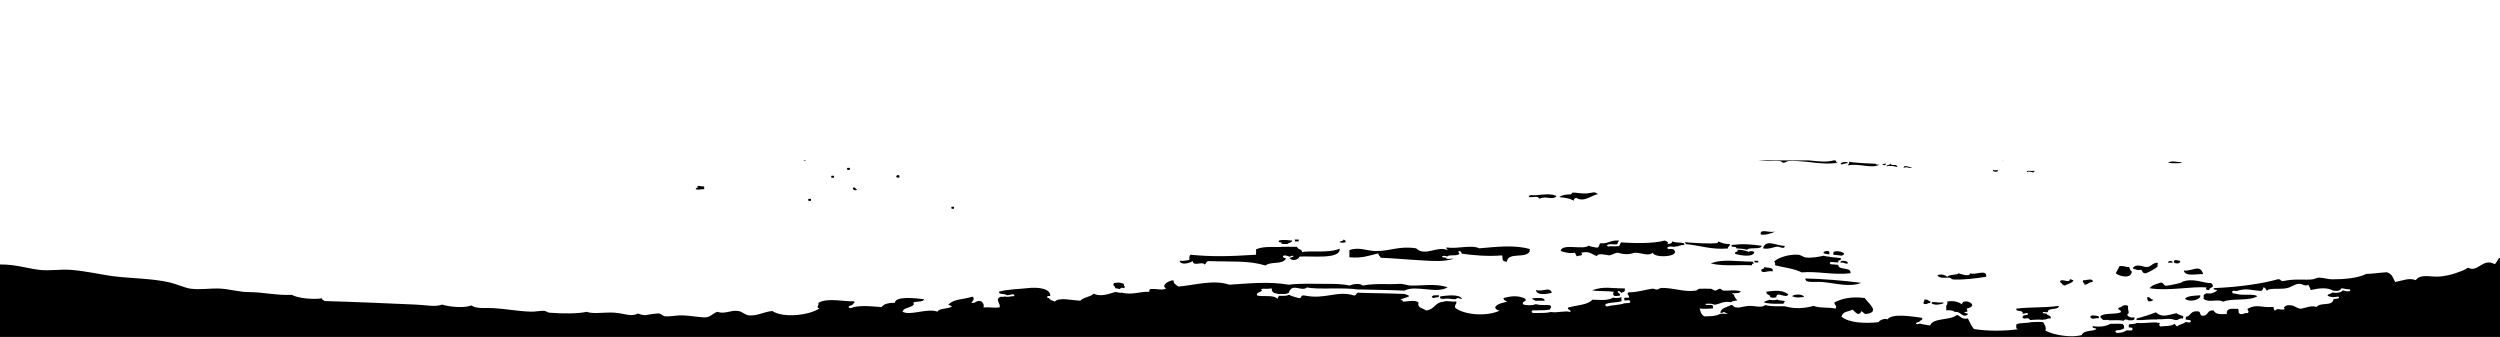
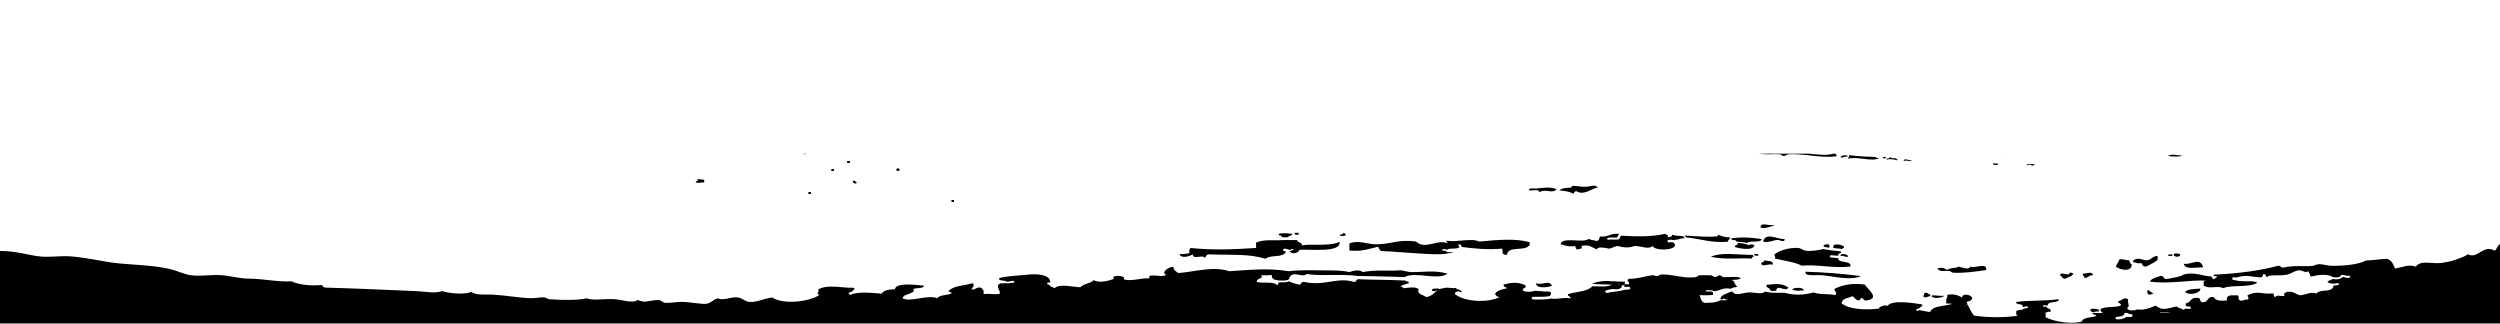
- <svg xmlns="http://www.w3.org/2000/svg" id="Layer_1" viewBox="0 0 1484 200">
-   <path class="spirit-brush__painted-edge-bottom-path" d="M413 112.3c-.4-.8 2.8-1.3.7-1.6 1-.8 1.6 0 4.3 0v1.6c-3-.1-2.8.7-5 0zm65.6-17.1c-.4.2-.9.4-1.5.3v-.3h1.5zm1.3 22.9h1.4v1h-1.4v-1zm13.7-13.7h1.4v1h-1.4v-1zm9.4-4.7h1.4v1H503v-1zm3.5 11.6c1.6-.3 1 1 2.2 1-.3 1.3-3.3.4-2.2-1zm27.4-6.9v1c-3.5.6-1.3-2.7 0-1zm31 18.4h1.4v1h-1.4v-1zm96.4 45.2c2.7-.4 3.5-.4 5.8.5.1.6-.1 1.5.7 1.6-.5 2-2.4-.4-2.9 1.5-.3 0-.7-.1-1.1-.2-.5-.1-1.1-.3-1.8-.3-.2-1.9-1.9-1.3-.7-3.1zm97.9-25.2c2.8-.8 5.9-.1 7.8 0 0 .1 0 .2.1.2-.4 1-2.1 1-2.8 1.8-.6.1-1.3.1-1.9 0h-1.7c.9-1.6-2.4-.3-1.5-2zm9.5.2c0-.3-.1-.5-.2-.8h2.4v1.1h-2.2c-.1-.1 0-.2 0-.3zm-68.5 11.8c2.5.2 4-.2 5.8-.5-.1-1.3-.1-2.5.7-3.1 11.9 1.2 22.3 1.1 38.9 0V148c4.9-2.2 11.5-1 15.7-1.5h1.8c.6 0 1.3 0 1.9-.1v.1h5c0 1.7 3.1 1.2 2.9 3.2 3.9-1.2 15.9.8 22.3-2.1.8 6.6-17 4.2-23.8 4.7-.5 1.8-4.2 3-5.8 1l-.2-.1.1-.1c.5-.1.9-.3 1.2-.4.3-.1.5-.2.8-.3s.4-.2.3-.4c-.1-.2-.3-.3-.6-.2-.4.1-.7.2-1 .3s-.5.2-.9.3c-.1-.1-.2-.1-.3-.2-.4-.2-1.2-.4-2.1-.6-.6-.1-1.1.2-1.3.6-.1.4.2.8.8.9.4.1.8.2 1.1.3h-.1c-2.1 4-8.9 1.5-12.2 4.2-10.3-3.1-19.7-2.1-33.8-2.6-1.5.1-1.4 1.4-2.2 2.1-1.6-2.3-6.8 1.4-7.2-2.1-1.9 1.2-7 2.7-7.8-.2zm95-11c.1-1 2.4-.4 2.2-1.6.9.2 1.5.7 1.4 1.6-2.2.4-1.4.4-3.6 0zm59.1 31.5c0 .1-.1.1-.1.2s-.1.2-.1.4-.1.3-.2.5c-2-.1-2.6 1.1-4 0 .1-1.4 2.4-1.1 4.4-1.1zm10 2.1l.1.1c-1.1.2-2.2.1-3.3-.1-1.5-.2-3.1-.3-4.8.2l.1-.2c-.5-.1-1.4 0-1.4-.5l-.4.1c.2-.3.3-.7.4-1v-.1c2.9-.3 11.5-1.7 12.9 1.6-1.8-.2-2.2-1.1-3.6-.1zM801 152.7v-4.2c5.3-2.1 10.6.4 15.1.5 9 .3 13.8-3.2 24.5-1.6 5.4 5.2 12.8-1.8 18.7 1.1 0-.7-.9-.7-.7-1.6 6.8 1 14.9-1.8 19.4.5 11.2-1 21.8-2.1 30.2.5.1.6-1 .8 0 1.1-2.3 4.9-13 .3-13.7 6.3-3.8.1-2.1-2.7-2.9-3.7-8.1.7-16.7 0-23.8-1h-.1v-.1c-.1-.4-.3-.8-.8-1.3-.2-.2-.7-.2-1-.1-.3.2-.3.5-.1.7.3.2.4.5.5.8-.9 1.6-5.6.4-7.1 1.5l.1.2c-.9-.3-1.6-.5-2.7-.4-.3 0-.6.2-.5.5 0 .2.3.4.6.4.8 0 1.3.1 2 .3h-.2c.1 1.2 3 .2 4.3.5-5.2 1.8-12 1.4-18 1-8.3-.4-18.4-1.4-25.2-1.6-.3-1-1.5-1.3-1.4-2.6-6.3 1.5-9.6 3-17.2 2.3zm115.9 25.8h-4.3v.1c-.5-.1-1-.1-1.5-.1-.1-.8-1.8-.4-1.4-1.5 2.9 0 7.1-.8 7.2 1.5zm4.3-4.8c-2.3.9-9.3 1.9-9.4-1.6 3.9 1.5 7.9-2.3 9.4 1.6zM907.5 117c-.1-1.9 3.2-.9 4.3-1.1 3.9-.4 9.1-1.2 12.2.5-2.7 2.8-6-.5-10.1 1.6-1.3-1.9-2.4-.8-6.4-1zm26.7 2.1c-3.2-1.6-4.2-1.5-8.6-2.1 1.8-1.4 3.8-1.5 6.5-1.6.8 0 1.1-1 1.4-1.1 1.2-.1 5.9.8 8.6.5 4.1-.4 4-1.4 6.5.5-3.1.1-8.3 5.2-13 2.1-.9.4-1.5.8-1.4 1.7zm28.8 54.6l-.1.3-1.6-1.1c-.3-.2-.7-.2-.9 0s-.3.5 0 .7l1.2.9v.9h.1c-1.3.3-2.7.5-3.9.1l.3-.1c-.8-.8-.8-1.3 0-2.1-3.4-.8-10.2-.2-13-1 7.3-2.6 11.3-1 19.4-1.1v1.4c-.2.2-.4.4-.5.7l-.1.1-.1-.1c-.6-.1-1 0-.8.4zM947.8 147c1.8 0 1.2-2 2.2-2.6 4.9.4 5.8-2 10.8-1.6l.3.1c-.5.5-.7 1-.9 1.5l-.3.6c-.7.1-1.5.1-2.2 0-1 0-2.1-.1-3.2.2-.4.1-.7.4-.5.7.1.2.4.4.8.4h.2c.8-.2 1.7-.2 2.7-.1 1 0 2 .1 3.1-.1l.4-.1.1-.3c.2-.4.4-.7.5-1s.2-.6.4-.8c8 .5 18.8.8 26-1.1 1.3.5 2.8 1.2 1.4 2.1 1.4-.2 3.1-.2 2.9-1.6 2.9 1 3.9.4 6.9 1 .2.3.4.7.5.9l.1.2h-.2c-3 0-2.2.8-5.8 1l.1.2c-.2 0-.4-.1-.7-.1-1-.2-2.1-.3-3.1 0-.5.2-.7.6-.4 1 .2.4.9.5 1.3.3.4-.1 1.1 0 1.8.1h.3c5.2 4.6-11.4 5.6-12.2 2.1-2.7 2.3-6.1.1-10.8 0-3.4 1.3-6.7 1-10.1 0-2 .3-3.1 1.3-5 1.6-1.4-.2-7.1-1.7-7.2.5-3.7-1.5-4.3-3.1-9.4-2.1 1.5 1.9-.7 1.6-2.9 2.1.2-1-.8-1.2-.7-2.1-3.8.6-5.5-.1-8.6-1 .6-4.8 13.6-.4 16.6-3.2 1.2.7 3.2.8 4.8 1.2zm52.9-2.1c-.1-.3-.3-.8-.7-1.2l.4.1c6.6.5 13.7 1 18.7.5.6-.1.8-.5.7-1 2.8 1.1 4.1 1.6 7.2 1.6-.1.1-.1.1-.1.2-.1.4-.2.7-.3.9l-.2-.1c0 .7-.9.7-.7 1.6-10 .8-15.9-1.7-25-2.6zm30.7 3.3c2.4.1 4.2.4 5.8 1h.4l.2.4c.9-.7 2.6-.7 3.6 0-.7 3.7-9.9 1.7-11.5 1-.5-1.5 2.3-.7 1.5-2.4zm8.6 9.3c-7.6-.5-16.2.8-24.5-1.1 7.1-2.9 15.3-1.1 24.9-1.1.1.2.2.4.4.6l.3.6-.5-.1c-.4.1-.7.4-.6 1.1zm-12.2-11.6c0-.2.1-.3.1-.5 7.2-.8 11.2-.4 17.9.5-.5 2.4-6.6.8-8.6 2.1l.1.3c-1.8-.5-4.1-.8-6.8-.9l.2-.4c-.5-.8-2.9-.1-2.9-1.1zm13.9 9.8c-.2-.3-.4-.6-.6-1l.4.1h2.2v1h-1.8c-.2 0-.2 0-.2-.1zm5.5 2.8c1.9.7 5.8-.1 5 2.6-3-.6-4.9 1.1-6.5 0-1-2 2-1 1.5-2.6zm6.5-21c-2 1-6.5 2.4-8.6 1.6-.2-3.6 4.5-.8 8.6-1.6zm5 42.5l.2.3h-2.8c-3 0-6.2.1-9-.8l.1-.1c.6-.9 2.3-1 3.4-1.5.6.2 1.2.3 1.9.3.8 0 1.7-.1 2.7-.4v.1c.9.7 3.4.3 4.3 1-.1.6-.7.7-.8 1.1zm.7-34.1c.1 2.5-3.2.4-4.3.5-2.4.2-5.1 1.8-8.6 1 1.8-5.9 8.1-1.3 12.9-1.5zm-5 30.4l.2.1c-1.5.4-2.7.5-3.6 0-.1 0-.1 0-.2-.1v-.1c0-1.5-2.7-1.1-2.2-3.1 5.6-.6 9.2-1.1 13 1.6-1.5 3-6.7-2.2-7.2 1.6zm16.5 0c-3.4.3-4.7.6-7.2-.5 1.5-1.3 6.5-1.4 7.2.5zm14.9-25.3c-1-.1-2.1-.2-3.1-.6-1.3-1 2.4-2.1 3.2-.9v.1c.1.5.1.9-.1 1.4zm-38.6-55.5l-3.6-.3h30c5.5.6 10.9 1.2 14.8 0h1.1c.6.4.2 1.5 1.6 1.4-5.8 1-12.5.2-18-.5-2.6-.3-9-.8-11.5-.5-1.3.2-1.9 1.1-2.9 1-1 0-1.1-1-2.2-1-3.1-.3-6.1.2-9.3-.1zm46.1 56.2l.1.1c-1.1-.2-2.2-.3-3.3-.4-.7-.1-1.3-.1-1.9-.2.1-.5.1-1 .2-1.5v-.1c1.9-1.5 9.2.8 4.9 2.1zm3.5-55.1v.2c-.4 0-1.4.2-3.6.8-2.2-.9 3-2.1 3.6-1zm-3.5 58.2c1.8.1 3.7.1 3.6 1.6-2.2.4-2.1-.9-4.3-.5h-.1c0-.3 0-.5.1-.7.2-.1.4-.2.7-.4z" />
-   <path class="spirit-brush__painted-edge-bottom-path" d="M1069.5 161.7c-4.2-2.2-10.4-2.9-15.8-4.2-.1-.8.3-2-.7-2.1 2.2-2.4 8.8-4.6 14.4-4.2 1.6.1 2.8 1.3 4.3 1.6 3.4.5 7.9-.3 10.7-1 1.3.4 2.5.5 3.7.6.1.1.3.1.5.2h.6c.9.2 1.8.2 2.8.3s2 .2 2.9.4l-.2.1v.5l.3.1c-.4.2-.8.4-1.1.5l-.5.2-.1.2c-.1.3-.1.6-.1.9-.6 0-1.3-.1-1.9-.1-.7-.1-1.3-.1-2.1-.2-.6 0-1 .3-1 .7s.4.7 1 .7 1.2.1 1.8.1c.7.1 1.4.2 2.2.2-.2 3.5 8 1 7.2 5-10.4 1.2-19.9-1.4-28.9-.5zm2.9 5.2c-.4-.4-.8-.9-.7-1.6 9.5.2 22.6 1.2 33.1 2.6-6.6 2.8-15.4.2-23-.5-3.4-.3-6.6.4-9.4-.5zm25.2-70.3V96c.9.2 4.2.8 15.8 1.2.1.6 1.1.6 2.2.5-3.9 2.7-12.6-1-18.7.5 2-3.6.7-1.6.7-1.6zm21.6.5l.5.1c-.3.3-.6.6-.8.9-1.6-.3-2.7-.4.3-1zm.5 1.6c.2-.2.3-.4.5-.6 1.1 0 1.6-.5 1.9-1 .6 1.8 3.6-.3 4.3 2.1-2.2-.6-4.6-1-6.5-.5h-.2zm10.3 1c.1-2.4 3.3-.1 5-.5-1.4 1.3-3.1-.7-5 .5zm12.2 78.2c2.3-.5 2.2.8 3.6 1h.2c-.2.3-.3.7-.3 1-1.7-.2-1.5 1-3.5.5-1.3-.9.4-.8 0-2.5zm4.4 2.2c0-.2.1-.5.2-.7 1.3-.4 4 .5 6.8.1v.6c-2.5.8-5 1.2-7 0zm20.8 3.1c.9 2.3.6 1.6-1.4 2.1.2.7 1.6.6 2.2 1-.1.5-.7.8-1.2 1h-.1c-1.1.3-1.8-.1-2.8-.9-.8-.6-1.9-1.4-3.5-1.3-.1 0-.2 0-.3.1-.7-1-2.8-1.1-5-1v-2.6l-.1-.1c.8-.6.9-1.7.7-2.5h.1c3.3-.7 6.3.1 8.6 1.6.6-4.3 11.4.7 2.8 2.6zm-17.3-20c3-.6 4.3 0 5.8 1.1 1.5-1.7 6.1-.8 6.5-2.1 1.4.3 6.5 2.5 7.2 0 2.6 1.4 10-2.8 9.4 2.1-6.1.9-13.2 1.9-19.4 1.6-1.4-.1-1.5-.9-2.2-1-2-.4-6.5.9-7.3-1.7zm33.1-62.4c1.5.9 1.4-.4 2.9.5.2.9-4 .9-2.9-.5zm4.8-5.6h1.6c-.1.1-.9.1-1.6 0zm15.4 7.1c-1.5-1.6 3-.4 4.3-1-.3 2.4-3.4-.6-4.3 1zm-6.5 80.9c9.1-1.1 14.4-.3 25.2-1.6 0 2.8-6.7.7-6.5 3.7h-.7l.1.1h-.2c-.4-.1-1-.2-1.7-.2-.3 0-.5.2-.5.4s.2.4.5.4c.6 0 1.1.1 1.5.2.2 0 .3 0 .5.1l-.1.2c.6.9 2.9.7 2.2 2.6-2.2-.4-2.1.9-4.3.5l.1.3c-2.4-.3-4.8-.2-7.1 0-.4 0-.7 0-1.1.1l.1-.3c-1.2-1.7-2.7.1-4.3-1 0-.7.3-1.1.6-1.5.3 0 .5-.1.8-.1.6-.1 1.1-.1 1.5-.3.3-.2.4-.5.2-.8-.2-.2-.7-.3-1-.1-.1.1-.6.1-.9.2-.4 0-.8.1-1.2.2l.1-.2c.3-2.4-4.4-.7-3.8-2.9zm25.9-15.8c.3-2.8 5.8 1.2 5.8-1.6 1.2-.1 1.2.5 2.2.5-.6 1.9-3.4 2.1-5 3.2-1.8-.1-1.7-1.6-3-2.1zm13.7-1c2.2 0 5.9-1.6 5.8 1-2.6-.1-2.6 1.6-5 1.6.2-1.3-1.4-1.1-.8-2.6zm9.3 21.4c0 .5.1.9.2 1.1h-.1c-2.8-.2-3.7 1.1-5-.5-.6-1.9 3.9-1 4.9-.6zm10.1-25.6c.7-1.4 1.6-2.7 2.2-4.2 2.7-.4 3.4.6 5.8.5h.1c-.1.1-.1.3 0 .4.2.7.5 1.3.8 1.7.1.2.4.3.6.4v.1c0 4.6-7.3 3.1-9.5 1.1zm-8.8 26.8c-.1-.1-.2-.4-.3-1.3 2.2-2.2 9.2-.8 12.1-2.4.5-1.6-2-1-1.4-2.6 2.6-.3 2.6-2.5 5.8-1.1-.6 2.7 1.4 4.1-.7 5.2.6 1.1 1.8 1.9 4.3 1.6l.2-.1-.3 1.5c-1 .4-2.3.4-3.6.3l.1-.2c-2.2-.4-1.5-.4-2.8.5-2.1-.4-4.2-.4-6.2-.3-.9 0-1.8.1-2.6 0l.1-.2h-3.6c0-.5-.6-.6-.7-1l-.4.1zm31.2-11.1c-.5.7-1.5 1-2.9 1-.6-.6-1-1.4-.7-2.6 2 0 1.6 1.6 3.6 1.6zm-11.9-18.3l-.3-.6c2.3-2.8 6.2-.5 7.8-.5 3.2.1 3-2.1 6.5-2.6 1.4.3-.9 2.8.7 1.6-.1 1.2-4.6 3.6-7.2 4.7-2.3.2-2-1.3-2.9-2.1-2.6.6-2.8-.3-4.6-.5zm23.3-3.7h-2.8c.2-1.1 1.6-1.2 2.6-.7.1.2.1.4.2.7zm4.4-1.1c.5 1.8-2.4 1.9-3.5 1.1-.1-.4-.2-.8-.3-1.1h.2c1.4-1 1.8 0 3.6 0zm-7.2-58.2c2.4-1.7 6.4.1 7.9-.5 1.4 1-5.5 1-7.9.5zm-6.5 92.9l.1.2c-2.1-.2-4.3 0-6.4.1-1.9.2-4 .3-5.9.2 0-.3.1-.7.2-1 4-1 7.8-2.2 11.3-3.6 3.6 3.1 6.3 1.9 12.2.5 1 .9 2.9 1.2 4.1 1.9 0 .4-.1.9-.2 1.3 0 0-.1 0-.2.1l-.2-.2c-2.1-.1-2.2 1.2-4.3 1-3.3-1.4-5.8-.3-10.7-.5zm25.7-14.2c.1.4 0 .7-.2 1.1v.1c-1.7 1.9-6.3 2.8-8.9.9 1.2-1.8 5.6-1.9 9.1-2.1zm-9.8-14.7c5.2.6 9.6-4.2 11.5 2.1-4.5-.1-10.7 1.6-11.5-2.1zm-14.4 7.4c2.1-1.1 2.2 1.3 3.6 1.6 1.3.2 12.3-2.3 9.4-2.1 6.6-3 13.9.9 17.3.5 1 .3 1.3 1.1 1.4 2.1-.3.2-.6.3-.9.6-.8.2-1.3.7-1.3 1.5-.5 0-1 0-1.5-.1-.3-.7-.8-.8 0-1.5-9.1-.7-23 2.3-33.8.5 1-1.7 3.5-2.4 5.8-3.1z" />
-   <path class="spirit-brush__painted-edge-bottom-path" d="M1484 153v47H0v-43h.5c8.6-.1 16.5 2.5 23 3.2 6.3.7 12.1-.5 18.7 0 8.2.6 18 2.8 24.5 3.7 10.8 1.4 23.2 1.3 33.8 3.7 3.6.8 9.2 3.2 12.2 3.7 6 .9 11.9-.3 18 0 5.7.3 11.2 2.1 17.3 2.1 8.2 0 16.7 2.1 25.2 1.6 3.8 2.1 12.5 2.9 18 2.1-.2 1 1 1 1.5 1.6 18.1.5 38 1.4 54 2.1 5.8.2 11.4 1.6 15.8 0 4.1 1.4 13.3 2.2 17.3.5 3.1 2.2 8.2 1.3 13 1.6 7.3.4 14.9 1.9 22.3 2.1 2.6.1 5.4-.6 7.9-.5.8 0 2.2 1 2.9 1.1 8.3.7 17.7.6 22.3-.5 4.1 1.5 10.6.1 16.6.5 5.5.4 10.4 2.7 13.7.5 1.4.4 2.6.9 4.3 1 1.9-.2 6.4-1.2 8.6-1 .4 0 2.6 1.5 2.9 1.6 2.3.4 7.5-.5 9.4-.5 5.7-.1 12.9 1.6 15.8 1.1 3-.6 4.2-2.8 6.5-3.2 4.2 1.6 7.7-1.2 12.2-.5 2.4.3 4 2.4 6.5 2.6 4.8.4 8.4-2 13.7-2.6 6.9 4.5 22.5 2.4 28.1-1.6-2.6-.5-.1-1.3-.7-3.2 5.1-3.3 16-.6 20.9-1 1.5 1.1-.3 1-.7 2.1l.1.1c-.7.2-1.2.4-1.7.5-.5.2-.8.7-.5 1 .2.3.6.4 1 .4.2 0 .3 0 .5-.1.4-.1.8-.3 1.3-.5 5.4-1.1 10.1-.5 16.6 0 1.6-2.3 5-2.5 7.9-2.6.5-4.2 12.7-2.6 17.3-2.1-.3 2-4.9 1-6.5 2.1 2.1 1.8-3.3 2.8-5 3.7-1 .5-1 1.7-1.5 1.5 4.6 2.9 14.5-2.2 21 .1 1.1-2.3 6.8-1.4 8.6-3.2-.8-.3-1.6-.6-2.2-1 3.7-3.5 8.5-2.9 14.4-4.7 1.6 1.2 0 2.6-.7 3.7 2.9.4 2.5-1.7 5.8-1 1 .9 1.9 1.8 1.4 3.7 3.9-.3 5.8.4 9.4 0 1.4-1.8-3.1-4.7.7-6.3h2.2l.1-.3c.6.2 1.2.3 1.8.3.9 0 1.7-.2 2.4-.3.2 0 .4-.1.5-.1h.1c.3.2.8.1 1-.1.2-.2.2-.6-.2-.8l-.6-.3-.3.1c-.3 0-.6.1-1 .2-.9.2-1.7.4-2.5.3-.8-1.2-4.8 0-4.3-2.1 4.9-1.4 12.2-1.5 17.3-2.1s13.4 0 13 4.7l.1.1c-.3-.1-.7-.1-1-.1-.4-.1-.8.1-.9.5s.2.6.6.7c.2 0 .4 0 .5.1.6 1.1 2.1 1.5 3.5 2 2.3-2.7 10.2-.7 15.1-.5 1.7-2.1 6.2-2.2 7.9-4.2 4 2.1 9.3.1 12.9-1 .3 0 .7.1 1.1.2.6.1 1.2.3 1.9.3.2 0 .4 0 .6-.1 6.5 1.6 10.6-.7 16.5-.5.1-.6-.1-1.5.7-1.6 4.4-.4 6.8 1.1 9.4-.5-3.5-1.2 1.3-4.8 4.3-4.7.1 2.1.9 2.2 2.9 3.7 9.7-.8 20.8-4.3 30.2-1.1 12.3-.8 23.4-2 35.3 0 6.9-.9 14.5-.5 21.6-.5 5 0 10.2 0 14.4 1 2.5-1 6.4-1.5 7.9 0 7.8-1.5 15-.5 21.6-1 2.5-.2 4.7 1 7.2 1 6.6.2 14-1.4 21.6 1-6.2 4.2-19.1-1.6-25.6 2-4.5-.2-9.1-.3-13.5-.4l-13-.3c-.2 0-.3 0-.5.1-9.7-1.5-24.1.2-30.9-1.3-3.2 2.9-8.7-3.1-10.8 3.2v.1h-.1c-1.3.7-2.6.7-4.2.6h-2.3l.1-.2c-2.5-.1-3.7-1.1-3.6-3.1-3.7.6-4.5-.2-6.5.5 2.6 1.6-3.3 1.4-2.2 3.7 3.8 1 9.7-.7 12.2 2.1-.2-.9.7-1.1.7-1.9h1.5c1.5 0 3 .1 4.6-.6 1.8.9 3.8 1.5 6.2 2 1.4-.2.6-2 2.9-1.6 12.4 2.6 19.5-3.2 29.5 0 1.6 0 1-1.7 2.7-1.7.1 0 .3.1.5.1h.5c4.2.2 8.5.2 12.6.3 4.5.1 9.1.2 13.6.4h.5c.2.8 2.3.3 2.1 1.5-1.6.8-3.9 1-5 2.1.9.1 1.7.2 1.4 1 3.3-.2 7.3-1.2 9.4.5-1.1 3.4 2.8 3.2 4.3 4.7 5-.4 5.1-4.3 9.5-5.1h.5c.1 0 .2-.1.2-.1h.6l-.2-.1c1.3-.4 2.6-.2 4-.1 1.1.1 2.3.2 3.5.1.3 1.7-1.3 1.9-.7 3.7 5.5 4.4 19.1 5.3 26.6 1.6-1.8.1-2.2-.8-2.9-1.6.5-2.7 6.1-3.1 7.2-3.7-1-.5-2.3-.8-2.2-2.1 3.8-1 8.6-1.9 13 .5.9 2.1-2.4 1.1-1.4 3.2 1.3.8 5.8.8 7.2 0 .3 0 .7 0 1.1.1 3.5 1.1 10.6-1.2 7.6 3h.1c-2.3.5-4.7.5-7.2.5h-2.7c-.6 0-1.1.4-1 .8 0 .4.5.8 1.1.8h2.6c2.6 0 5.3 0 7.8-.6 3.6.7 8.2-1 11.5 0 .5-1.6-2-1-1.4-2.6 4.9-1.5 11.8-1.5 14.4-4.7 5.6.1 8.4.7 12.2-1.1l-.1-.2c.7.2 1.4.3 2.2.3 1.1 0 2.2-.2 3.2-.5l-.1.2c-.1.1-.2.3-.2.5 0 .5.1 1.1.2 1.7-1.3.4-2.8.6-4.3.7-1.6.2-3.2.3-4.7.8-.6.2-.9.7-.6 1.1.2.3.6.5 1.1.5.1 0 .3 0 .4-.1 1.3-.4 2.7-.5 4.2-.7 1.8-.2 3.6-.4 5.3-1 .7-.1 1.6-.2 2.6-.2.7 0 1.2-.4 1.1-.9 0-.5-.6-.8-1.2-.8s-1.4.1-2.2.2c-.1-.5-.1-.9-.2-1.4.4-.5 1.8-.2 2.8-.3.5-1.4-.8-1.4-.8-2.4.2-.3.5-.6.7-.9l.1.1c4.9.1 9.4-1.5 13.7-2.1 1.3-.2 2.3.6 2.9.5 1.2-.1 1.9-1.1 2.9-1 7.6 0 13.2 2.6 20.2 1.6 1-.1 1.2-1 2.2-1.1 1.6-.1 4.6 0 6.5 0 1.4 0 1.4.9 2.9 1.1.6 0 2.1-1.2 2.9-1.1.6.1.8 1 2.2 1.1 3.2.2 6.7-.7 10.1.5-.6.8-1.8 1.1-3.6 1l.1.3c-.4-.2-.7-.3-1.1-.3-.2 0-.5.1-.5.3-.1.2.1.4.4.4.1 0 .3.1.5.1.3 1.5 1.1 2.5 2.1 3.5-1.3.3-3 .3-3.6 1-.3 0-.5.1-.8.1v-.1c-4.6-.6-5.8 1.3-9.3 1.6-1.2-.7-2.8-.7-4.2-.6h-.5c-.3 0-.5.2-.5.4s.2.3.5.3h.5c1.4 0 2.7-.1 3.6.5h-.2v1.6c-2 .1-6.1.4-7.9 0 .5 1.9 1 4 2.9 4.7 2-.1 6.6.1 9.3-1.5.8 0 1.6-.1 2.2-.2v.2c.8-.1 2 .1 2.2-.5-1.3.5-2.3-1.4-2.8-.2-.4.1-1 .1-1.5.1.2-2.9 3.9-3.3 6.3-4.6h.9c1.8 2.9 6 .7 9.4.5 3.8-.2 7.8 1.4 10-.5 2.2.6 4.5.7 6.8.7h4.8c6.2 1.7 11.3 1.3 17.2-.2 3.9 1.5 8.7.6 13 1.6 1.1-2.5-.6-1.3-.7-3.7 4.6-2.3 9.9-3.6 18-2.6 2.1 3.2 9.6 8.4.7 9.5-1.5-.1-1.4-1.4-2.9-1.6 0 .9-.6 1.3-1.5 1.6-1.8-.4-2.3-1.8-3.6-2.6-2.5 1.4-5.6.8-6.5 4.2 4.7 3.8 14.3 4.1 22.3 3.2-.7-.5 3.2-2.7 5-1.6 2.7-3.8 14.9-1.7 20.2-1 1.7 1.2-1 1.4-1.4 2.5-.6.1-1 .2-1.5.4-.3.2-.4.5-.2.7.1.2.4.3.6.3.1 0 .3 0 .4-.1.4-.2.8-.2 1.5-.4l-.1.2c2 .3 3.7.8 5.8 1 1.7-4.7 12.2-2.9 15.8-6.2.7 0 1.2.3 1.9.9.8.6 1.8 1.3 3.3 1.3.4 0 .8 0 1.3-.2h.1c1.3 2.3 1.6 3.8 3.6 6.3 7.9 1.3 18.2 1.3 26.4.1-1.7 0-1.2-1.5-1.2-2.8 2-1.2 6.3-.6 8.8-1.4h.9c2-.1 4.2-.2 6.2 0 .8 1.5 2 2.7 1.4 5.1 5.7 2.9 15.6 4.2 21.6 2.6.8-3.2 7.5-2 8.6-3.7-.7-.6-2.6-.2-2.2-1.6 4 .6 8 .2 10.5-1.4h2.2c1.9-.1 3.7-.1 5.3.2.1.3.1.7.6.7v.1c0 .5 0 1.1.1 1.7-1.4.8-2.7 1.2-4 1.1-.6 0-1.1.3-1.2.7s.4.8 1 .9h.7c2.1 0 3.7-.7 5-1.5h.5c.4 0 1 .1 1.8.1.7 0 1.2-.4 1.2-.9s-.5-.9-1.2-.9h-1c-.1-.4-.1-.7-.1-1.1v-.2c.1-.3.4-.5.6-.7h.6c1.2 0 2.5-.1 3.7-.7.6 0 1.2.1 1.9.1 1.5 0 3-.1 4.4-.2 1.9-.1 3.7-.3 5.5-.2.3.3 1.2.3 2 .3-.8.8-.8 1.3 0 2.1 2.6-.4 6.3.1 8.6-1.6.3.6.8 1.2 1.4 1.6 1.2-1.2 3.7-1.5 5-2.6.5 0 .9.1 1.3.1.3 0 .5.1.8.1h.1c.5 0 .9-.3 1-.6.1-.4-.3-.8-.9-.8-.2 0-.4 0-.6-.1-.4-.1-1-.1-1.6-.2.1-.7.2-1.3.2-1.8l.5.1c2.5-.8 2.2-3.6 6.5-3.2 2.3 0 .5 3.1 3.6 2.6 2.8-.4 1.9-3.5 5.8-3.1 1.2 2.6 4.7 2.2 7.9 2.1-.4-1.9.6-2.7 2.2-3.1h4.3c1.2 1.4-.5 2 1.4 3.1 2.2.4 2.1-.9 4.3-.5 1.4-1 .1-1.3 0-2.6 5.9-3.1 8-.5 15.1-1.1 1 .3.1 2 1.4 2.1 1.4-1.9 4 .4 5.8-1-1.9-.5.6-1.9 1.4-2.1 4.2-.4 4.9 1.7 7.9 2.1 3.1-.5 6.1-2.2 9.4-1.1 2.5-3.1 9.5 0 10.1-4.7.3 0 .6-.1.9-.1.6 0 1.2-.1 1.9-.3.4-.1.5-.4.4-.7s-.6-.4-.9-.3c-.5.1-1 .2-1.5.2s-1 .1-1.6.2l.1-.2c-1.3-.1-2.4-.3-2.9-1 .4-.9 2.2-.9 2.9-1.6v-.1c.8.2 1.6.2 2.3.2 1.7 0 3.1-.5 3.9-1.4.3 0 .6.1.9.2.8.2 1.8.5 2.8.3.5-.1.8-.4.7-.7-.1-.3-.5-.6-1-.5-.6.1-1.2-.1-2-.2-.6-.2-1.2-.3-1.8-.3h-.6l-.2.4c-.8 1.4-3.2 1.1-4.6.9-3.5-2.1-8.8-1.4-13.3-.3-.2-1.2-.9-2.2-1.4-3.2-2.3 1.3-3-.7-5.8-.5-2.2.1-4.4 2.1-7.2 2.6-4.2.8-10.9-.4-11.5 1.6-.7-.7-.7-2-2.2-2.1-.1 1-.5 1.8-1.4 2.1-7.1-.5-8.2-1.8-14.4 0v.1c-.5-.1-1-.2-1.4-.2-.6-.1-1.2.2-1.3.6s.3.9.9 1c.4.1.9.1 1.3.2 3.9 1.3 11.1-.3 12.7 1.5-4.9 3-15.8 1-20.2 3.2-3.1-1.9-8.6.8-11.5-1.6l-.3-.1c.4-.7.3-1.4.1-2.1h.2c.1-.6.8-.8 1.4-1.1v-.1c.7.1 1.4.1 2.1.1h.8c1.4-.5 3.1-.9 3.6-2.1-1 0-1.6-.2-2.2-.5h-.2c.2-.2.5-.4.8-.6 0 0 .1 0 .1-.1v.1c14.9-.6 29.1-2.8 37.4-5.2 2.2-.4 1.4 1.4 3.6 1 6.6-1.5 12.6-.4 17.3-1 1.1-.2 2.5-1 3.6-1 2.8 0 5.1 1 7.9 1 6.1 0 15-.5 20.2-3.2 4.8-.1 5.8-.6 12.2-1 3.7 1.2 3.7 3.9 5 5.8 4.5-.8 8.1-2.7 12.2-1.1 2.6-3.7 7.9-2 13-2.1 4.1-.1 8.6-1.3 10.8-2.1 2.7-1 4.7-1.5 7.2-3.2 5.8 3.2 8.9-6.1 15.8-2.1 1.6-1 1.5-3.1 3.2-3.8z" />
-   <g id="Brushes-_x2F_-Edges-_x2F_-Bottom-1" transform="translate(0 60)">
-     <g id="Page-1" transform="translate(-117.343 -610.101)">
-       <g id="Fill-432">
-         <path id="path-3_1_" class="spirit-brush__painted-edge-bottom-path" d="M1592.9 710.2l.1.2c-.6 0-1.1.2-1.5.4-.7.2-1.1.3-1.3.2-.4-.2-1-.1-1.2.2-.3.3-.1.7.3.9s.8.3 1.2.3c.7 0 1.3-.2 1.9-.4.2-.1.5-.2.7-.2v.1c2.4 1.1 5.2-.4 8.5-.6v-2.6c-3.7 0-7.1 0-8.7 1.5zm-995.6-42v1h1.4v-1h-1.4zm13.6-13.7v1h1.4v-1h-1.4zm9.4-4.7v1h1.4v-1h-1.4zm61.9 23.1v1h1.4v-1h-1.4zm-84.9-4.7v1h1.4v-1h-1.4zm13.6-13.7v1h1.4v-1h-1.4zm9.4-4.7v1h1.4v-1h-1.4zm61.9 23.1v1h1.4v-1h-1.4z" />
-       </g>
-     </g>
-   </g>
+ <svg xmlns="http://www.w3.org/2000/svg" viewBox="0 0 1484 192">
+   <path d="M413 108.3c-.4-.8 2.8-1.3.7-1.6 1-.8 1.6 0 4.3 0v1.6c-3-.1-2.8.7-5 0zm65.6-17.1c-.4.2-.9.4-1.5.3v-.3h1.5zm1.3 22.9h1.4v1h-1.4v-1zm13.7-13.7h1.4v1h-1.4v-1zm9.4-4.7h1.4v1H503v-1zm3.5 11.6c1.6-.3 1 1 2.2 1-.3 1.3-3.3.4-2.2-1zm27.4-6.9v1c-3.5.6-1.3-2.7 0-1zm31 18.4h1.4v1h-1.4v-1zm96.4 45.2c2.7-.4 3.5-.4 5.8.5.1.6-.1 1.5.7 1.6-.5 2-2.4-.4-2.9 1.5-.3 0-.7-.1-1.1-.2-.5-.1-1.1-.3-1.8-.3-.2-1.9-1.9-1.3-.7-3.1zm97.9-25.2c2.8-.8 5.9-.1 7.8 0 0 .1 0 .2.1.2-.4 1-2.1 1-2.8 1.8-.6.1-1.3.1-1.9 0h-1.7c.9-1.6-2.4-.3-1.5-2zm9.5.2c0-.3-.1-.5-.2-.8h2.4v1.1h-2.2c-.1-.1 0-.2 0-.3zm-68.5 11.8c2.5.2 4-.2 5.8-.5-.1-1.3-.1-2.5.7-3.1 11.9 1.2 22.3 1.1 38.9 0V144c4.9-2.2 11.5-1 15.7-1.5h1.8c.6 0 1.3 0 1.9-.1v.1h5c0 1.7 3.1 1.2 2.9 3.2 3.9-1.2 15.9.8 22.3-2.1.8 6.6-17 4.2-23.8 4.7-.5 1.8-4.2 3-5.8 1l-.2-.1.1-.1c.5-.1.9-.3 1.2-.4.3-.1.5-.2.8-.3s.4-.2.3-.4c-.1-.2-.3-.3-.6-.2-.4.1-.7.2-1 .3s-.5.2-.9.3c-.1-.1-.2-.1-.3-.2-.4-.2-1.2-.4-2.1-.6-.6-.1-1.1.2-1.3.6-.1.4.2.8.8.9.4.1.8.2 1.1.3h-.1c-2.1 4-8.9 1.5-12.2 4.2-10.3-3.1-19.7-2.1-33.8-2.6-1.5.1-1.4 1.4-2.2 2.1-1.6-2.3-6.8 1.4-7.2-2.1-1.9 1.2-7 2.7-7.8-.2zm95-11c.1-1 2.4-.4 2.2-1.6.9.2 1.5.7 1.4 1.6-2.2.4-1.4.4-3.6 0zm59.1 31.5c0 .1-.1.1-.1.2s-.1.2-.1.4-.1.3-.2.5c-2-.1-2.6 1.1-4 0 .1-1.4 2.4-1.1 4.4-1.1zm10 2.1l.1.1c-1.1.2-2.2.1-3.3-.1-1.5-.2-3.1-.3-4.8.2l.1-.2c-.5-.1-1.4 0-1.4-.5l-.4.1c.2-.3.3-.7.4-1v-.1c2.9-.3 11.5-1.7 12.9 1.6-1.8-.2-2.2-1.1-3.6-.1zM801 148.7v-4.2c5.3-2.1 10.6.4 15.1.5 9 .3 13.8-3.2 24.5-1.6 5.4 5.2 12.8-1.8 18.7 1.1 0-.7-.9-.7-.7-1.6 6.8 1 14.9-1.8 19.4.5 11.2-1 21.8-2.1 30.2.5.1.6-1 .8 0 1.1-2.3 4.9-13 .3-13.7 6.3-3.8.1-2.1-2.7-2.9-3.7-8.1.7-16.7 0-23.8-1h-.1v-.1c-.1-.4-.3-.8-.8-1.3-.2-.2-.7-.2-1-.1-.3.2-.3.5-.1.7.3.2.4.5.5.8-.9 1.6-5.6.4-7.1 1.5l.1.2c-.9-.3-1.6-.5-2.7-.4-.3 0-.6.2-.5.5 0 .2.3.4.6.4.8 0 1.3.1 2 .3h-.2c.1 1.2 3 .2 4.3.5-5.2 1.8-12 1.4-18 1-8.3-.4-18.4-1.4-25.2-1.6-.3-1-1.5-1.3-1.4-2.6-6.3 1.5-9.6 3-17.2 2.3zm115.9 25.8h-4.3v.1c-.5-.1-1-.1-1.5-.1-.1-.8-1.8-.4-1.4-1.5 2.9 0 7.1-.8 7.2 1.5zm4.3-4.8c-2.3.9-9.3 1.9-9.4-1.6 3.9 1.5 7.9-2.3 9.4 1.6zM907.5 113c-.1-1.9 3.2-.9 4.3-1.1 3.9-.4 9.1-1.2 12.2.5-2.7 2.8-6-.5-10.1 1.6-1.3-1.9-2.4-.8-6.4-1zm26.7 2.1c-3.2-1.6-4.2-1.5-8.6-2.1 1.8-1.4 3.8-1.5 6.5-1.6.8 0 1.1-1 1.4-1.1 1.2-.1 5.9.8 8.6.5 4.1-.4 4-1.4 6.5.5-3.1.1-8.3 5.2-13 2.1-.9.4-1.5.8-1.4 1.7zm28.8 54.6l-.1.3-1.6-1.1c-.3-.2-.7-.2-.9 0s-.3.5 0 .7l1.2.9v.9h.1c-1.3.3-2.7.5-3.9.1l.3-.1c-.8-.8-.8-1.3 0-2.1-3.4-.8-10.2-.2-13-1 7.3-2.6 11.3-1 19.4-1.1v1.4c-.2.2-.4.4-.5.7l-.1.1-.1-.1c-.6-.1-1 0-.8.4zM947.8 143c1.8 0 1.2-2 2.2-2.6 4.9.4 5.8-2 10.8-1.6l.3.1c-.5.5-.7 1-.9 1.5l-.3.6c-.7.1-1.5.1-2.2 0-1 0-2.1-.1-3.2.2-.4.1-.7.4-.5.7.1.2.4.4.8.4h.2c.8-.2 1.7-.2 2.7-.1 1 0 2 .1 3.1-.1l.4-.1.1-.3c.2-.4.4-.7.5-1s.2-.6.4-.8c8 .5 18.8.8 26-1.1 1.3.5 2.8 1.2 1.4 2.1 1.4-.2 3.1-.2 2.9-1.6 2.9 1 3.9.4 6.9 1 .2.3.4.7.5.9l.1.2h-.2c-3 0-2.2.8-5.8 1l.1.2c-.2 0-.4-.1-.7-.1-1-.2-2.1-.3-3.1 0-.5.2-.7.6-.4 1 .2.4.9.5 1.3.3.4-.1 1.1 0 1.8.1h.3c5.2 4.6-11.4 5.6-12.2 2.1-2.7 2.3-6.1.1-10.8 0-3.4 1.3-6.7 1-10.1 0-2 .3-3.1 1.3-5 1.6-1.4-.2-7.1-1.7-7.2.5-3.7-1.5-4.3-3.1-9.4-2.1 1.5 1.9-.7 1.6-2.9 2.1.2-1-.8-1.2-.7-2.1-3.8.6-5.5-.1-8.6-1 .6-4.8 13.6-.4 16.6-3.2 1.2.7 3.2.8 4.8 1.2zm52.9-2.1c-.1-.3-.3-.8-.7-1.2l.4.1c6.6.5 13.7 1 18.7.5.6-.1.8-.5.7-1 2.8 1.1 4.1 1.6 7.2 1.6-.1.1-.1.1-.1.2-.1.4-.2.7-.3.9l-.2-.1c0 .7-.9.7-.7 1.6-10 .8-15.9-1.7-25-2.6zm30.7 3.3c2.4.1 4.2.4 5.8 1h.4l.2.4c.9-.7 2.6-.7 3.6 0-.7 3.7-9.9 1.7-11.5 1-.5-1.5 2.3-.7 1.5-2.4zm8.6 9.3c-7.6-.5-16.2.8-24.5-1.1 7.1-2.9 15.3-1.1 24.9-1.1.1.2.2.4.4.6l.3.6-.5-.1c-.4.1-.7.4-.6 1.1zm-12.2-11.6c0-.2.1-.3.1-.5 7.2-.8 11.2-.4 17.9.5-.5 2.4-6.6.8-8.6 2.1l.1.3c-1.8-.5-4.1-.8-6.8-.9l.2-.4c-.5-.8-2.9-.1-2.9-1.1zm13.9 9.8c-.2-.3-.4-.6-.6-1l.4.1h2.2v1h-1.8c-.2 0-.2 0-.2-.1zm5.5 2.8c1.9.7 5.8-.1 5 2.6-3-.6-4.9 1.1-6.5 0-1-2 2-1 1.5-2.6zm6.5-21c-2 1-6.5 2.4-8.6 1.6-.2-3.6 4.5-.8 8.6-1.6zm5 42.5l.2.3h-2.8c-3 0-6.2.1-9-.8l.1-.1c.6-.9 2.3-1 3.4-1.5.6.2 1.2.3 1.9.3.8 0 1.7-.1 2.7-.4v.1c.9.7 3.4.3 4.3 1-.1.6-.7.7-.8 1.1zm.7-34.1c.1 2.5-3.2.4-4.3.5-2.4.2-5.1 1.8-8.6 1 1.8-5.9 8.1-1.3 12.9-1.5zm-5 30.4l.2.1c-1.5.4-2.7.5-3.6 0-.1 0-.1 0-.2-.1v-.1c0-1.5-2.7-1.1-2.2-3.1 5.6-.6 9.2-1.1 13 1.6-1.5 3-6.7-2.2-7.2 1.6zm16.5 0c-3.4.3-4.7.6-7.2-.5 1.5-1.3 6.5-1.4 7.2.5zm14.9-25.3c-1-.1-2.1-.2-3.1-.6-1.3-1 2.4-2.1 3.2-.9v.1c.1.5.1.9-.1 1.4zm-38.6-55.5l-3.6-.3h30c5.5.6 10.9 1.2 14.8 0h1.1c.6.4.2 1.5 1.6 1.4-5.8 1-12.5.2-18-.5-2.6-.3-9-.8-11.5-.5-1.3.2-1.9 1.1-2.9 1-1 0-1.1-1-2.2-1-3.1-.3-6.1.2-9.3-.1zm46.1 56.2l.1.1c-1.1-.2-2.2-.3-3.3-.4-.7-.1-1.3-.1-1.9-.2.1-.5.1-1 .2-1.5v-.1c1.9-1.5 9.2.8 4.9 2.1zm3.5-55.1v.2c-.4 0-1.4.2-3.6.8-2.2-.9 3-2.1 3.6-1zm-3.5 58.2c1.8.1 3.7.1 3.6 1.6-2.2.4-2.1-.9-4.3-.5h-.1c0-.3 0-.5.1-.7.2-.1.4-.2.7-.4z" />
+   <path d="M1069.5 157.7c-4.2-2.2-10.4-2.9-15.8-4.2-.1-.8.3-2-.7-2.1 2.2-2.4 8.8-4.6 14.4-4.2 1.6.1 2.8 1.3 4.3 1.6 3.4.5 7.9-.3 10.7-1 1.3.4 2.5.5 3.7.6.1.1.3.1.5.2h.6c.9.2 1.8.2 2.8.3s2 .2 2.9.4l-.2.1v.5l.3.1c-.4.2-.8.4-1.1.5l-.5.2-.1.2c-.1.3-.1.6-.1.9-.6 0-1.3-.1-1.9-.1-.7-.1-1.3-.1-2.1-.2-.6 0-1 .3-1 .7s.4.7 1 .7 1.2.1 1.8.1c.7.1 1.4.2 2.2.2-.2 3.5 8 1 7.2 5-10.4 1.2-19.9-1.4-28.9-.5zm2.9 5.2c-.4-.4-.8-.9-.7-1.6 9.5.2 22.6 1.2 33.1 2.6-6.6 2.8-15.4.2-23-.5-3.4-.3-6.6.4-9.4-.5zm25.2-70.3V92c.9.2 4.2.8 15.8 1.2.1.6 1.1.6 2.2.5-3.9 2.7-12.6-1-18.7.5 2-3.6.7-1.6.7-1.6zm21.6.5l.5.1c-.3.3-.6.6-.8.9-1.6-.3-2.7-.4.3-1zm.5 1.6c.2-.2.3-.4.5-.6 1.1 0 1.6-.5 1.9-1 .6 1.8 3.6-.3 4.3 2.1-2.2-.6-4.6-1-6.5-.5h-.2zm10.3 1c.1-2.4 3.3-.1 5-.5-1.4 1.3-3.1-.7-5 .5zm12.2 78.2c2.3-.5 2.2.8 3.6 1h.2c-.2.3-.3.7-.3 1-1.7-.2-1.5 1-3.5.5-1.3-.9.4-.8 0-2.5zm4.4 2.2c0-.2.1-.5.2-.7 1.3-.4 4 .5 6.8.1v.6c-2.5.8-5 1.2-7 0zm20.8 3.1c.9 2.3.6 1.6-1.4 2.1.2.7 1.6.6 2.2 1-.1.5-.7.8-1.2 1h-.1c-1.1.3-1.8-.1-2.8-.9-.8-.6-1.9-1.4-3.5-1.3-.1 0-.2 0-.3.1-.7-1-2.8-1.1-5-1v-2.6l-.1-.1c.8-.6.9-1.7.7-2.5h.1c3.3-.7 6.3.1 8.6 1.6.6-4.3 11.4.7 2.8 2.6zm-17.3-20c3-.6 4.3 0 5.8 1.1 1.5-1.7 6.1-.8 6.5-2.1 1.4.3 6.5 2.5 7.2 0 2.6 1.4 10-2.8 9.4 2.1-6.1.9-13.2 1.9-19.4 1.6-1.4-.1-1.5-.9-2.2-1-2-.4-6.5.9-7.3-1.7zm33.1-62.4c1.5.9 1.4-.4 2.9.5.2.9-4 .9-2.9-.5zm4.8-5.6h1.6c-.1.1-.9.1-1.6 0zm15.4 7.1c-1.5-1.6 3-.4 4.3-1-.3 2.4-3.4-.6-4.3 1zm-6.5 80.9c9.1-1.1 14.4-.3 25.2-1.6 0 2.8-6.7.7-6.5 3.7h-.7l.1.1h-.2c-.4-.1-1-.2-1.7-.2-.3 0-.5.2-.5.4s.2.4.5.4c.6 0 1.1.1 1.5.2.2 0 .3 0 .5.1l-.1.2c.6.9 2.9.7 2.2 2.6-2.2-.4-2.1.9-4.3.5l.1.3c-2.4-.3-4.8-.2-7.1 0-.4 0-.7 0-1.1.1l.1-.3c-1.2-1.7-2.7.1-4.3-1 0-.7.3-1.1.6-1.5.3 0 .5-.1.8-.1.6-.1 1.1-.1 1.5-.3.3-.2.4-.5.2-.8-.2-.2-.7-.3-1-.1-.1.1-.6.1-.9.2-.4 0-.8.1-1.2.2l.1-.2c.3-2.4-4.4-.7-3.8-2.9zm25.9-15.8c.3-2.8 5.8 1.2 5.8-1.6 1.2-.1 1.2.5 2.2.5-.6 1.9-3.4 2.1-5 3.2-1.8-.1-1.7-1.6-3-2.1zm13.7-1c2.2 0 5.9-1.6 5.8 1-2.6-.1-2.6 1.6-5 1.6.2-1.3-1.4-1.1-.8-2.6zm9.3 21.4c0 .5.1.9.2 1.1h-.1c-2.8-.2-3.7 1.1-5-.5-.6-1.9 3.9-1 4.9-.6zm10.1-25.6c.7-1.4 1.6-2.7 2.2-4.2 2.7-.4 3.4.6 5.8.5h.1c-.1.1-.1.3 0 .4.2.7.5 1.3.8 1.7.1.2.4.3.6.4v.1c0 4.6-7.3 3.1-9.5 1.1zm-8.8 26.8c-.1-.1-.2-.4-.3-1.3 2.2-2.2 9.2-.8 12.1-2.4.5-1.6-2-1-1.4-2.6 2.6-.3 2.6-2.5 5.8-1.1-.6 2.7 1.4 4.1-.7 5.2.6 1.1 1.8 1.9 4.3 1.6l.2-.1-.3 1.5c-1 .4-2.3.4-3.6.3l.1-.2c-2.2-.4-1.5-.4-2.8.5-2.1-.4-4.2-.4-6.2-.3-.9 0-1.8.1-2.6 0l.1-.2h-3.6c0-.5-.6-.6-.7-1l-.4.1zm31.2-11.1c-.5.7-1.5 1-2.9 1-.6-.6-1-1.4-.7-2.6 2 0 1.6 1.6 3.6 1.6zm-11.9-18.3l-.3-.6c2.3-2.8 6.2-.5 7.8-.5 3.2.1 3-2.1 6.5-2.6 1.4.3-.9 2.8.7 1.6-.1 1.2-4.6 3.6-7.2 4.7-2.3.2-2-1.3-2.9-2.1-2.6.6-2.8-.3-4.6-.5zm23.3-3.7h-2.8c.2-1.1 1.6-1.2 2.6-.7.1.2.1.4.2.7zm4.4-1.1c.5 1.8-2.4 1.9-3.5 1.1-.1-.4-.2-.8-.3-1.1h.2c1.4-1 1.8 0 3.6 0zm-7.2-58.2c2.4-1.7 6.4.1 7.9-.5 1.4 1-5.5 1-7.9.5zm-6.5 92.9l.1.2c-2.1-.2-4.3 0-6.4.1-1.9.2-4 .3-5.9.2 0-.3.1-.7.2-1 4-1 7.8-2.2 11.3-3.6 3.6 3.1 6.3 1.9 12.2.5 1 .9 2.9 1.2 4.1 1.9 0 .4-.1.9-.2 1.3 0 0-.1 0-.2.1l-.2-.2c-2.1-.1-2.2 1.2-4.3 1-3.3-1.4-5.8-.3-10.7-.5zm25.7-14.2c.1.4 0 .7-.2 1.1v.1c-1.7 1.9-6.3 2.8-8.9.9 1.2-1.8 5.6-1.9 9.1-2.1zm-9.8-14.7c5.2.6 9.6-4.2 11.5 2.1-4.5-.1-10.7 1.6-11.5-2.1zm-14.4 7.4c2.1-1.1 2.2 1.3 3.6 1.6 1.3.2 12.3-2.3 9.4-2.1 6.6-3 13.9.9 17.3.5 1 .3 1.3 1.1 1.4 2.1-.3.2-.6.3-.9.6-.8.2-1.3.7-1.3 1.5-.5 0-1 0-1.5-.1-.3-.7-.8-.8 0-1.5-9.1-.7-23 2.3-33.8.5 1-1.7 3.5-2.4 5.8-3.1z" />
+   <path d="M1484 145v47H0v-43h.5c8.6-.1 16.5 2.5 23 3.2 6.3.7 12.1-.5 18.7 0 8.2.6 18 2.8 24.5 3.7 10.8 1.4 23.2 1.3 33.8 3.7 3.6.8 9.2 3.2 12.2 3.7 6 .9 11.9-.3 18 0 5.7.3 11.2 2.1 17.3 2.1 8.2 0 16.7 2.1 25.2 1.6 3.8 2.1 12.5 2.9 18 2.1-.2 1 1 1 1.5 1.6 18.1.5 38 1.4 54 2.1 5.8.2 11.4 1.6 15.8 0 4.1 1.4 13.3 2.2 17.3.5 3.1 2.2 8.2 1.3 13 1.6 7.3.4 14.9 1.9 22.3 2.1 2.6.1 5.4-.6 7.9-.5.8 0 2.2 1 2.9 1.1 8.3.7 17.7.6 22.3-.5 4.1 1.5 10.6.1 16.6.5 5.5.4 10.4 2.7 13.7.5 1.4.4 2.6.9 4.3 1 1.9-.2 6.4-1.2 8.6-1 .4 0 2.6 1.5 2.9 1.6 2.3.4 7.5-.5 9.4-.5 5.7-.1 12.9 1.6 15.8 1.1 3-.6 4.2-2.8 6.5-3.2 4.2 1.6 7.7-1.2 12.2-.5 2.4.3 4 2.4 6.5 2.6 4.8.4 8.4-2 13.7-2.6 6.9 4.5 22.5 2.4 28.1-1.6-2.6-.5-.1-1.3-.7-3.2 5.1-3.3 16-.6 20.9-1 1.5 1.1-.3 1-.7 2.1l.1.1c-.7.2-1.2.4-1.7.5-.5.2-.8.7-.5 1 .2.3.6.4 1 .4.2 0 .3 0 .5-.1.4-.1.8-.3 1.3-.5 5.4-1.1 10.1-.5 16.6 0 1.6-2.3 5-2.5 7.9-2.6.5-4.2 12.7-2.6 17.3-2.1-.3 2-4.9 1-6.5 2.1 2.1 1.8-3.3 2.8-5 3.7-1 .5-1 1.7-1.5 1.5 4.6 2.9 14.5-2.2 21 .1 1.1-2.3 6.8-1.4 8.6-3.2-.8-.3-1.6-.6-2.2-1 3.7-3.5 8.5-2.9 14.4-4.7 1.6 1.2 0 2.6-.7 3.7 2.9.4 2.5-1.7 5.8-1 1 .9 1.9 1.8 1.4 3.7 3.9-.3 5.8.4 9.4 0 1.4-1.8-3.1-4.7.7-6.3h2.2l.1-.3c.6.2 1.2.3 1.8.3.9 0 1.7-.2 2.4-.3.2 0 .4-.1.5-.1h.1c.3.2.8.1 1-.1.2-.2.2-.6-.2-.8l-.6-.3-.3.1c-.3 0-.6.1-1 .2-.9.2-1.7.4-2.5.3-.8-1.2-4.8 0-4.3-2.1 4.9-1.4 12.2-1.5 17.3-2.1s13.4 0 13 4.7l.1.1c-.3-.1-.7-.1-1-.1-.4-.1-.8.1-.9.5s.2.6.6.7c.2 0 .4 0 .5.1.6 1.1 2.1 1.5 3.5 2 2.3-2.7 10.2-.7 15.1-.5 1.7-2.1 6.2-2.2 7.9-4.2 4 2.1 9.3.1 12.9-1 .3 0 .7.1 1.1.2.6.1 1.2.3 1.9.3.2 0 .4 0 .6-.1 6.5 1.6 10.6-.7 16.5-.5.1-.6-.1-1.5.7-1.6 4.4-.4 6.8 1.1 9.4-.5-3.5-1.2 1.3-4.8 4.3-4.7.1 2.1.9 2.2 2.9 3.7 9.7-.8 20.8-4.3 30.2-1.1 12.3-.8 23.4-2 35.3 0 6.9-.9 14.5-.5 21.6-.5 5 0 10.2 0 14.4 1 2.5-1 6.4-1.5 7.9 0 7.8-1.5 15-.5 21.6-1 2.5-.2 4.7 1 7.2 1 6.6.2 14-1.4 21.6 1-6.2 4.2-19.1-1.6-25.6 2-4.5-.2-9.1-.3-13.5-.4l-13-.3c-.2 0-.3 0-.5.1-9.7-1.5-24.1.2-30.9-1.3-3.2 2.9-8.7-3.1-10.8 3.2v.1h-.1c-1.3.7-2.6.7-4.2.6h-2.3l.1-.2c-2.5-.1-3.7-1.1-3.6-3.1-3.7.6-4.5-.2-6.5.5 2.6 1.6-3.3 1.4-2.2 3.7 3.8 1 9.7-.7 12.2 2.1-.2-.9.7-1.1.7-1.9h1.5c1.5 0 3 .1 4.6-.6 1.8.9 3.8 1.5 6.2 2 1.4-.2.6-2 2.9-1.6 12.4 2.6 19.5-3.2 29.5 0 1.6 0 1-1.7 2.7-1.7.1 0 .3.1.5.1h.5c4.2.2 8.5.2 12.6.3 4.5.1 9.1.2 13.6.4h.5c.2.8 2.3.3 2.1 1.5-1.6.8-3.9 1-5 2.1.9.1 1.7.2 1.4 1 3.3-.2 7.3-1.2 9.4.5-1.1 3.4 2.8 3.2 4.3 4.7 5-.4 5.1-4.3 9.5-5.1h.5c.1 0 .2-.1.2-.1h.6l-.2-.1c1.3-.4 2.6-.2 4-.1 1.1.1 2.3.2 3.5.1.3 1.7-1.3 1.9-.7 3.7 5.5 4.4 19.1 5.3 26.6 1.6-1.8.1-2.2-.8-2.9-1.6.5-2.7 6.1-3.1 7.2-3.7-1-.5-2.3-.8-2.2-2.1 3.8-1 8.6-1.9 13 .5.9 2.1-2.4 1.1-1.4 3.2 1.3.8 5.8.8 7.2 0 .3 0 .7 0 1.1.1 3.5 1.1 10.6-1.2 7.6 3h.1c-2.3.5-4.7.5-7.2.5h-2.7c-.6 0-1.1.4-1 .8 0 .4.5.8 1.1.8h2.6c2.6 0 5.3 0 7.8-.6 3.6.7 8.2-1 11.5 0 .5-1.6-2-1-1.4-2.6 4.9-1.5 11.8-1.5 14.4-4.7 5.6.1 8.4.7 12.2-1.1l-.1-.2c.7.2 1.4.3 2.2.3 1.1 0 2.2-.2 3.2-.5l-.1.2c-.1.1-.2.3-.2.5 0 .5.1 1.1.2 1.7-1.3.4-2.8.6-4.3.7-1.6.2-3.2.3-4.7.8-.6.2-.9.7-.6 1.1.2.3.6.5 1.1.5.1 0 .3 0 .4-.1 1.3-.4 2.7-.5 4.2-.7 1.8-.2 3.6-.4 5.3-1 .7-.1 1.6-.2 2.6-.2.7 0 1.2-.4 1.1-.9 0-.5-.6-.8-1.2-.8s-1.4.1-2.2.2c-.1-.5-.1-.9-.2-1.4.4-.5 1.8-.2 2.8-.3.5-1.4-.8-1.4-.8-2.4.2-.3.5-.6.7-.9l.1.1c4.9.1 9.4-1.5 13.7-2.1 1.3-.2 2.3.6 2.9.5 1.2-.1 1.9-1.1 2.9-1 7.6 0 13.2 2.6 20.2 1.6 1-.1 1.2-1 2.2-1.1 1.6-.1 4.6 0 6.5 0 1.4 0 1.4.9 2.9 1.1.6 0 2.1-1.2 2.9-1.1.6.1.8 1 2.2 1.1 3.2.2 6.7-.7 10.1.5-.6.8-1.8 1.1-3.6 1l.1.3c-.4-.2-.7-.3-1.1-.3-.2 0-.5.1-.5.3-.1.2.1.4.4.4.1 0 .3.1.5.1.3 1.5 1.1 2.5 2.1 3.5-1.3.3-3 .3-3.6 1-.3 0-.5.1-.8.1v-.1c-4.6-.6-5.8 1.3-9.3 1.6-1.2-.7-2.8-.7-4.2-.6h-.5c-.3 0-.5.2-.5.4s.2.3.5.3h.5c1.4 0 2.7-.1 3.6.5h-.2v1.6c-2 .1-6.1.4-7.9 0 .5 1.9 1 4 2.9 4.7 2-.1 6.6.1 9.3-1.5.8 0 1.6-.1 2.2-.2v.2c.8-.1 2 .1 2.2-.5-1.3.5-2.3-1.4-2.8-.2-.4.1-1 .1-1.5.1.2-2.9 3.9-3.3 6.3-4.6h.9c1.8 2.9 6 .7 9.4.5 3.8-.2 7.8 1.4 10-.5 2.2.6 4.5.7 6.8.7h4.8c6.2 1.7 11.3 1.3 17.2-.2 3.9 1.5 8.7.6 13 1.6 1.1-2.5-.6-1.3-.7-3.7 4.6-2.3 9.9-3.6 18-2.6 2.1 3.2 9.6 8.4.7 9.5-1.5-.1-1.4-1.4-2.9-1.6 0 .9-.6 1.3-1.5 1.6-1.8-.4-2.3-1.8-3.6-2.6-2.5 1.4-5.6.8-6.5 4.2 4.7 3.8 14.3 4.1 22.3 3.2-.7-.5 3.2-2.7 5-1.6 2.7-3.8 14.9-1.7 20.2-1 1.7 1.2-1 1.4-1.4 2.5-.6.1-1 .2-1.5.4-.3.2-.4.5-.2.7.1.2.4.3.6.3.1 0 .3 0 .4-.1.4-.2.8-.2 1.5-.4l-.1.2c2 .3 3.7.8 5.8 1 1.7-4.7 12.2-2.9 15.8-6.2.7 0 1.2.3 1.9.9.8.6 1.8 1.3 3.3 1.3.4 0 .8 0 1.3-.2h.1c1.3 2.3 1.6 3.8 3.6 6.3 7.9 1.3 18.2 1.3 26.4.1-1.7 0-1.2-1.5-1.2-2.8 2-1.2 6.3-.6 8.8-1.4h.9c2-.1 4.2-.2 6.2 0 .8 1.5 2 2.7 1.4 5.1 5.7 2.9 15.6 4.2 21.6 2.6.8-3.2 7.5-2 8.6-3.7-.7-.6-2.6-.2-2.2-1.6 4 .6 8 .2 10.5-1.4h2.2c1.9-.1 3.7-.1 5.3.2.1.3.1.7.6.7v.1c0 .5 0 1.1.1 1.7-1.4.8-2.7 1.2-4 1.1-.6 0-1.1.3-1.2.7s.4.8 1 .9h.7c2.1 0 3.7-.7 5-1.5h.5c.4 0 1 .1 1.8.1.7 0 1.2-.4 1.2-.9s-.5-.9-1.2-.9h-1c-.1-.4-.1-.7-.1-1.1v-.2c.1-.3.4-.5.6-.7h.6c1.2 0 2.5-.1 3.7-.7.6 0 1.2.1 1.9.1 1.5 0 3-.1 4.4-.2 1.9-.1 3.7-.3 5.5-.2.3.3 1.2.3 2 .3-.8.8-.8 1.3 0 2.1 2.6-.4 6.3.1 8.6-1.6.3.6.8 1.2 1.4 1.6 1.2-1.2 3.7-1.5 5-2.6.5 0 .9.1 1.3.1.3 0 .5.1.8.1h.1c.5 0 .9-.3 1-.6.1-.4-.3-.8-.9-.8-.2 0-.4 0-.6-.1-.4-.1-1-.1-1.6-.2.1-.7.2-1.3.2-1.8l.5.1c2.5-.8 2.2-3.6 6.5-3.2 2.3 0 .5 3.1 3.6 2.6 2.8-.4 1.9-3.5 5.8-3.1 1.2 2.6 4.7 2.2 7.9 2.1-.4-1.9.6-2.7 2.2-3.1h4.3c1.2 1.4-.5 2 1.4 3.1 2.2.4 2.1-.9 4.3-.5 1.4-1 .1-1.3 0-2.6 5.9-3.1 8-.5 15.1-1.1 1 .3.1 2 1.4 2.1 1.4-1.9 4 .4 5.8-1-1.9-.5.6-1.9 1.4-2.1 4.2-.4 4.9 1.7 7.9 2.1 3.1-.5 6.1-2.2 9.4-1.1 2.5-3.1 9.5 0 10.1-4.7.3 0 .6-.1.9-.1.6 0 1.2-.1 1.9-.3.4-.1.5-.4.4-.7s-.6-.4-.9-.3c-.5.1-1 .2-1.5.2s-1 .1-1.6.2l.1-.2c-1.3-.1-2.4-.3-2.9-1 .4-.9 2.2-.9 2.9-1.6v-.1c.8.2 1.6.2 2.3.2 1.7 0 3.1-.5 3.9-1.4.3 0 .6.1.9.2.8.2 1.8.5 2.8.3.5-.1.8-.4.7-.7-.1-.3-.5-.6-1-.5-.6.1-1.2-.1-2-.2-.6-.2-1.2-.3-1.8-.3h-.6l-.2.4c-.8 1.4-3.2 1.1-4.6.9-3.5-2.1-8.8-1.4-13.3-.3-.2-1.2-.9-2.2-1.4-3.2-2.3 1.3-3-.7-5.8-.5-2.2.1-4.4 2.1-7.2 2.6-4.2.8-10.9-.4-11.5 1.6-.7-.7-.7-2-2.2-2.1-.1 1-.5 1.8-1.4 2.1-7.1-.5-8.2-1.8-14.4 0v.1c-.5-.1-1-.2-1.4-.2-.6-.1-1.2.2-1.3.6s.3.9.9 1c.4.1.9.1 1.3.2 3.9 1.3 11.1-.3 12.7 1.5-4.9 3-15.8 1-20.2 3.2-3.1-1.9-8.6.8-11.5-1.6l-.3-.1c.4-.7.3-1.4.1-2.1h.2c.1-.6.8-.8 1.4-1.1v-.1c.7.1 1.4.1 2.1.1h.8c1.4-.5 3.1-.9 3.6-2.1-1 0-1.6-.2-2.2-.5h-.2c.2-.2.5-.4.8-.6 0 0 .1 0 .1-.1v.1c14.9-.6 29.1-2.8 37.4-5.2 2.2-.4 1.4 1.4 3.6 1 6.6-1.5 12.6-.4 17.3-1 1.1-.2 2.5-1 3.6-1 2.8 0 5.1 1 7.9 1 6.1 0 15-.5 20.2-3.2 4.8-.1 5.8-.6 12.2-1 3.7 1.2 3.7 3.9 5 5.8 4.5-.8 8.1-2.7 12.2-1.1 2.6-3.7 7.9-2 13-2.1 4.1-.1 8.6-1.3 10.8-2.1 2.7-1 4.7-1.5 7.2-3.2 5.8 3.2 8.9-6.1 15.8-2.1 1.6-1 1.5-3.1 3.2-3.8z" />
+   <path d="M1475.557 156.099l.1.2c-.6 0-1.1.2-1.5.4-.7.2-1.1.3-1.3.2-.4-.2-1-.1-1.2.2-.3.3-.1.7.3.9s.8.3 1.2.3c.7 0 1.3-.2 1.9-.4.2-.1.5-.2.7-.2v.1c2.4 1.1 5.2-.4 8.5-.6v-2.6c-3.7 0-7.1 0-8.7 1.5zm-995.6-42v1h1.4v-1h-1.4zm13.6-13.7v1h1.4v-1h-1.4zm9.4-4.7v1h1.4v-1h-1.4zm61.9 23.1v1h1.4v-1h-1.4zm-84.9-4.7v1h1.4v-1h-1.4zm13.6-13.7v1h1.4v-1h-1.4zm9.4-4.7v1h1.4v-1h-1.4zm61.9 23.1v1h1.4v-1h-1.4z" />
</svg>
